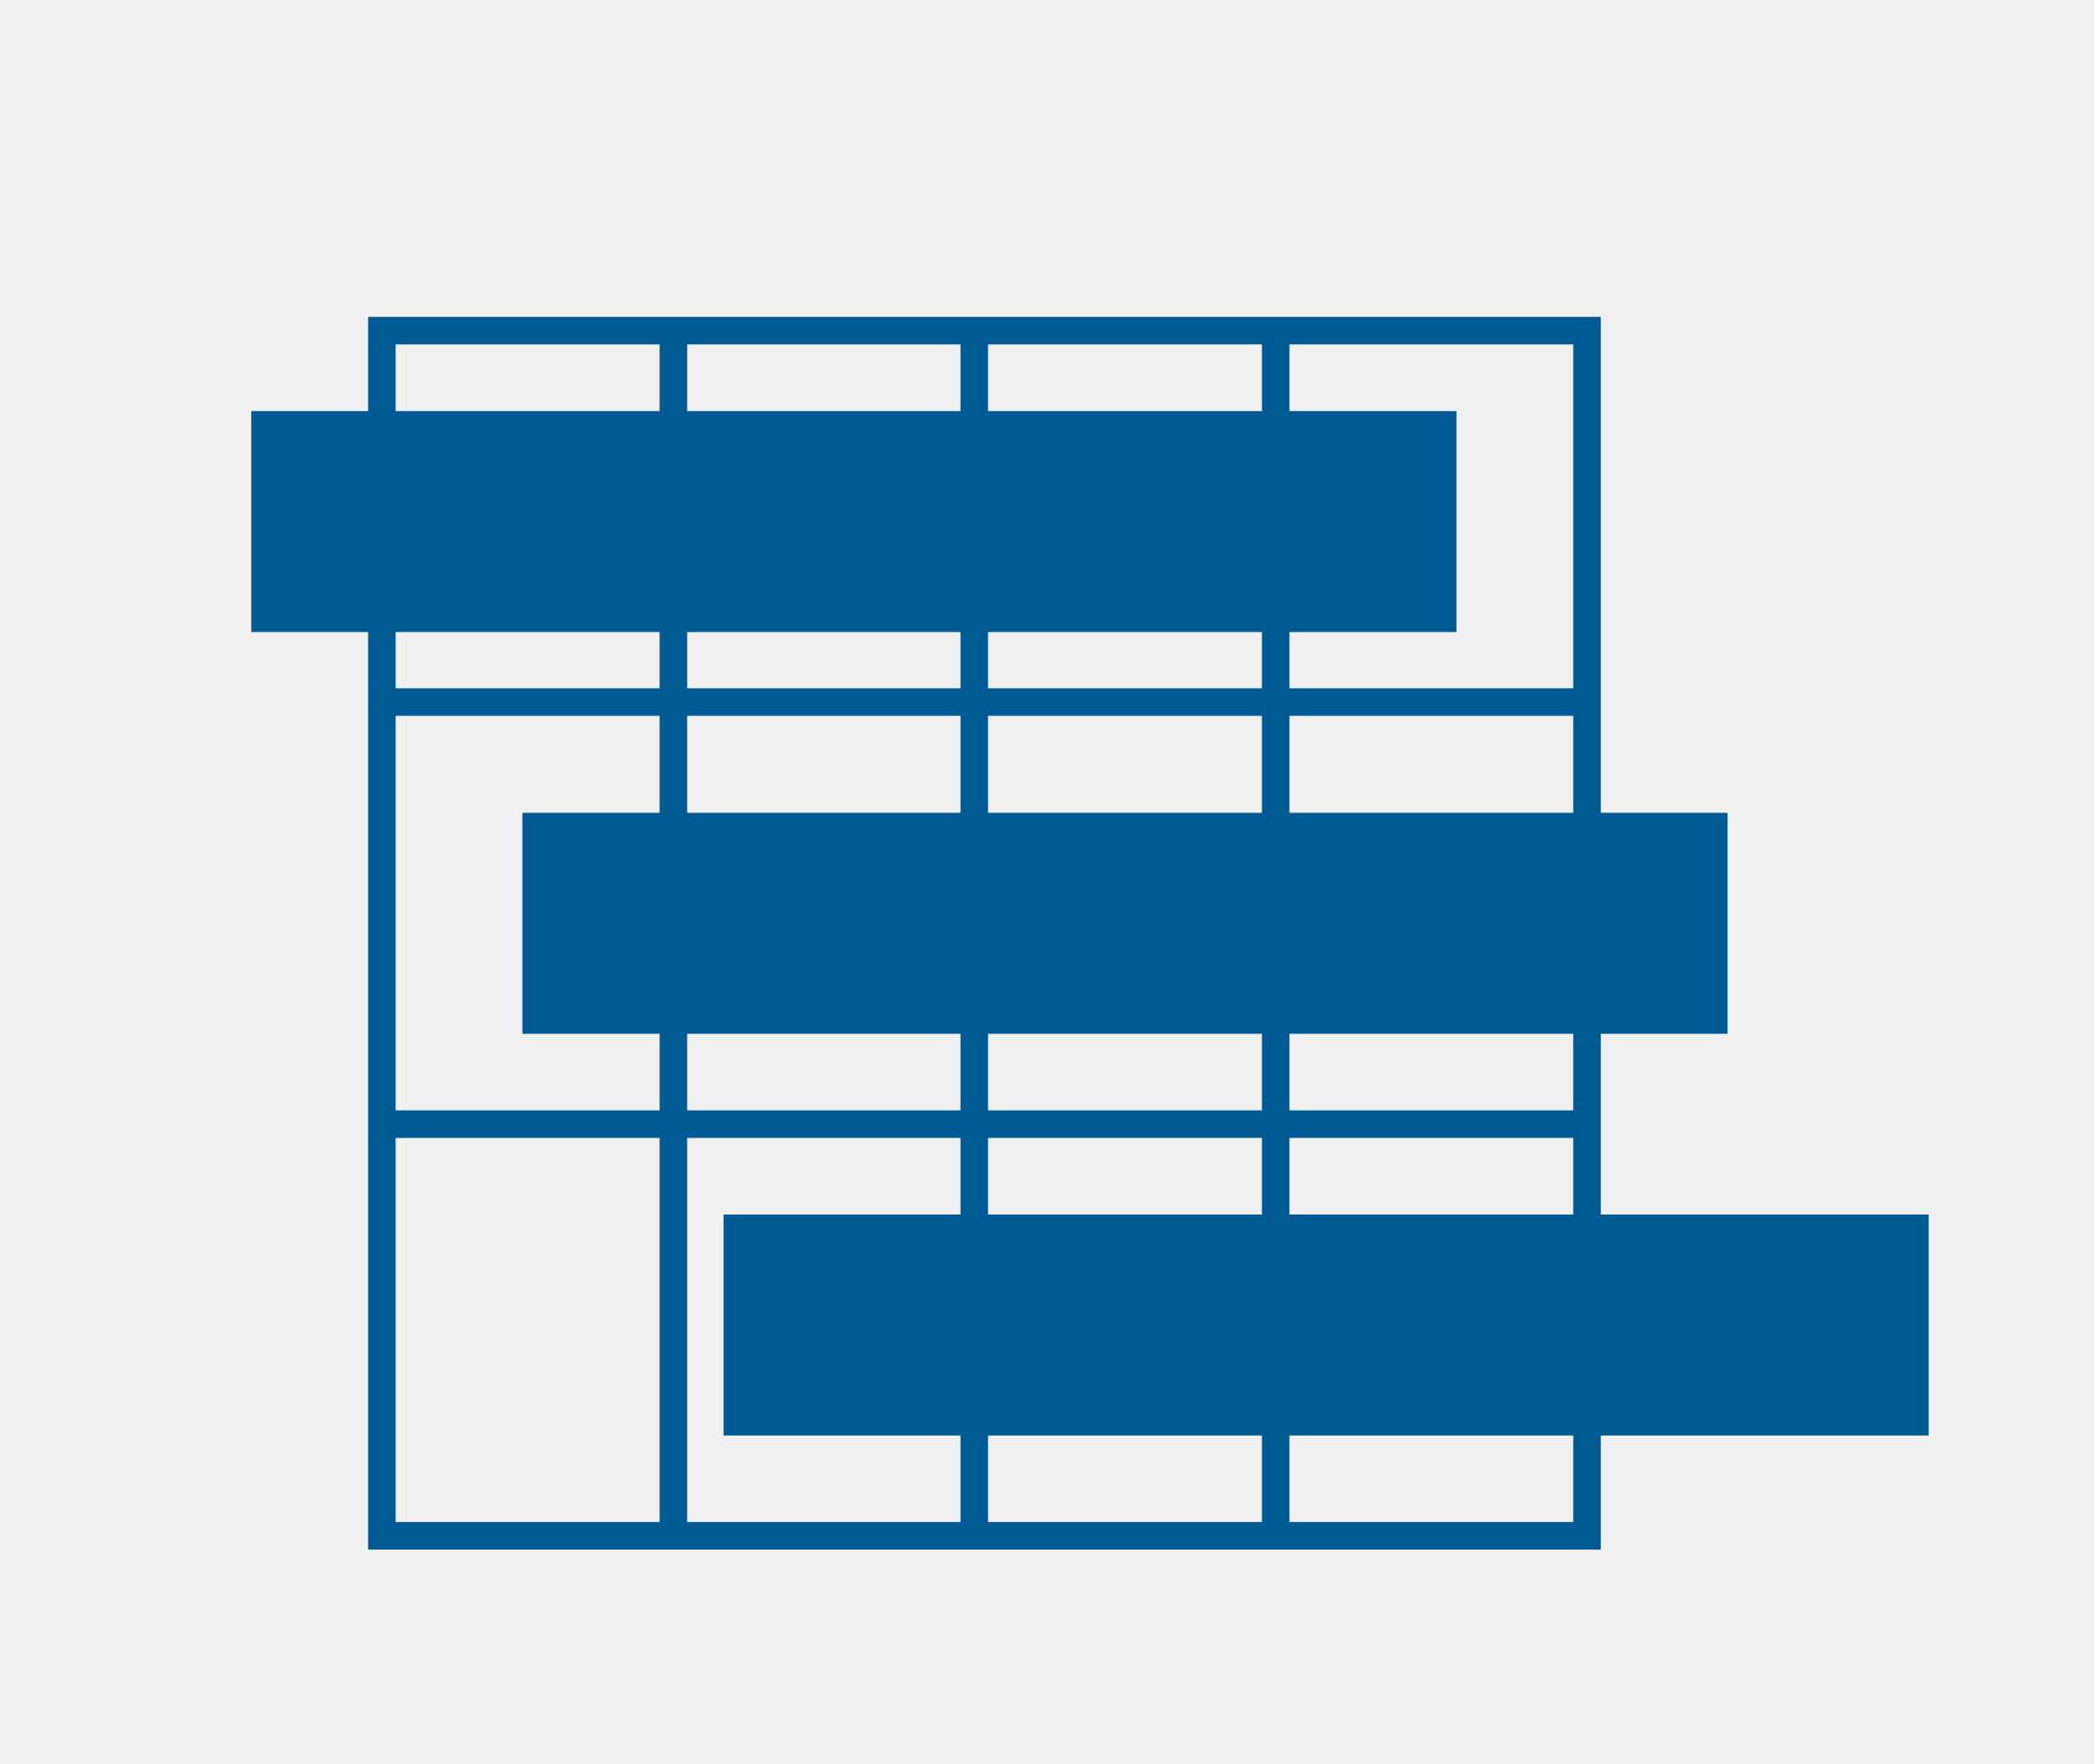
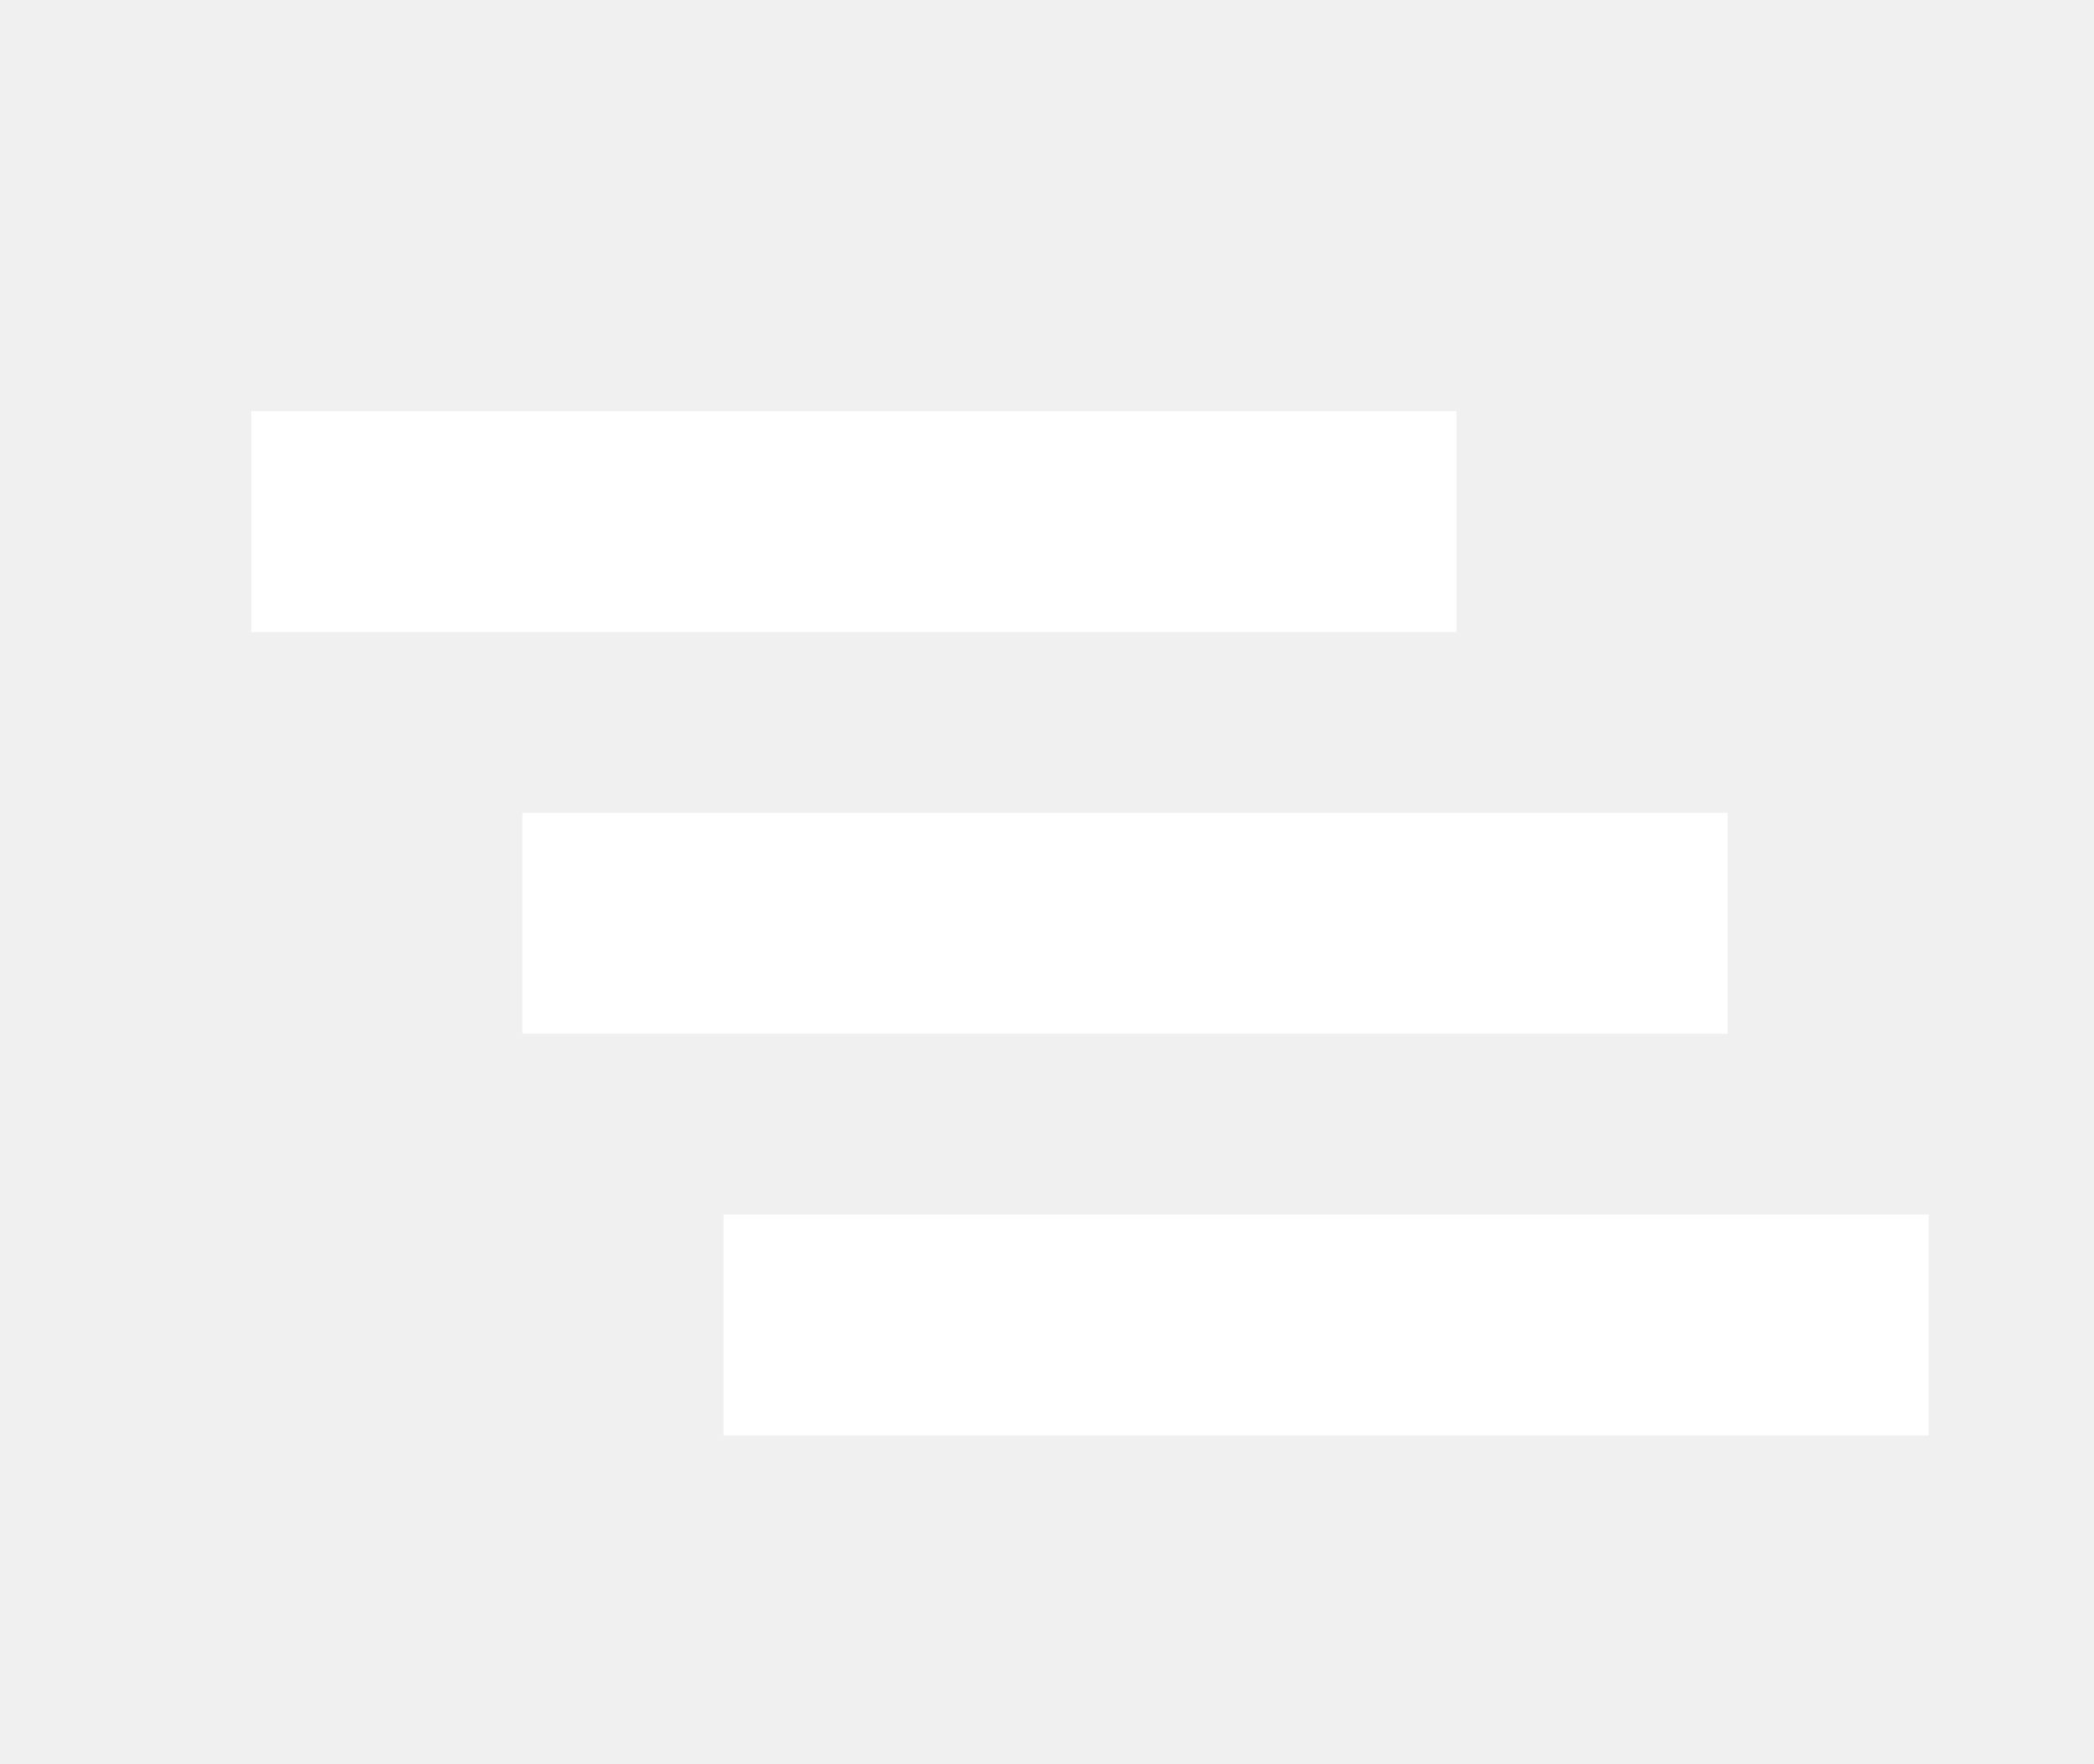
<svg xmlns="http://www.w3.org/2000/svg" width="38" height="32" viewBox="0 0 38 32">
-   <polygon points="28.8 27.87 6.93 27.87 6.93 6 13.74 6 28.8 6 28.8 27.87" fill="none" stroke="#005b94" stroke-miterlimit="10" stroke-width="0.5" />
-   <line x1="17.68" y1="27.87" x2="17.68" y2="6" fill="none" stroke="#005b94" stroke-miterlimit="10" stroke-width="0.5" />
-   <line x1="23.15" y1="27.87" x2="23.15" y2="6" fill="none" stroke="#005b94" stroke-miterlimit="10" stroke-width="0.5" />
-   <line x1="6.93" y1="12.74" x2="28.8" y2="12.74" fill="none" stroke="#005b94" stroke-miterlimit="10" stroke-width="0.5" />
-   <line x1="6.93" y1="20.4" x2="28.8" y2="20.4" fill="none" stroke="#005b94" stroke-miterlimit="10" stroke-width="0.5" />
-   <line x1="12.22" y1="27.87" x2="12.22" y2="6" fill="none" stroke="#005b94" stroke-miterlimit="10" stroke-width="0.5" />
-   <rect x="4.56" y="7.46" width="21.87" height="4.01" fill="#005b94" />
-   <rect x="9.48" y="14.75" width="21.87" height="4.01" fill="#005b94" />
-   <rect x="13.13" y="22.04" width="21.87" height="4.01" fill="#005b94" />
+   <rect x="4.56" y="7.46" width="21.87" height="4.01" fill="#ffffff" />
+   <rect x="9.48" y="14.75" width="21.87" height="4.01" fill="#ffffff" />
+   <rect x="13.13" y="22.04" width="21.87" height="4.01" fill="#ffffff" />
</svg>
